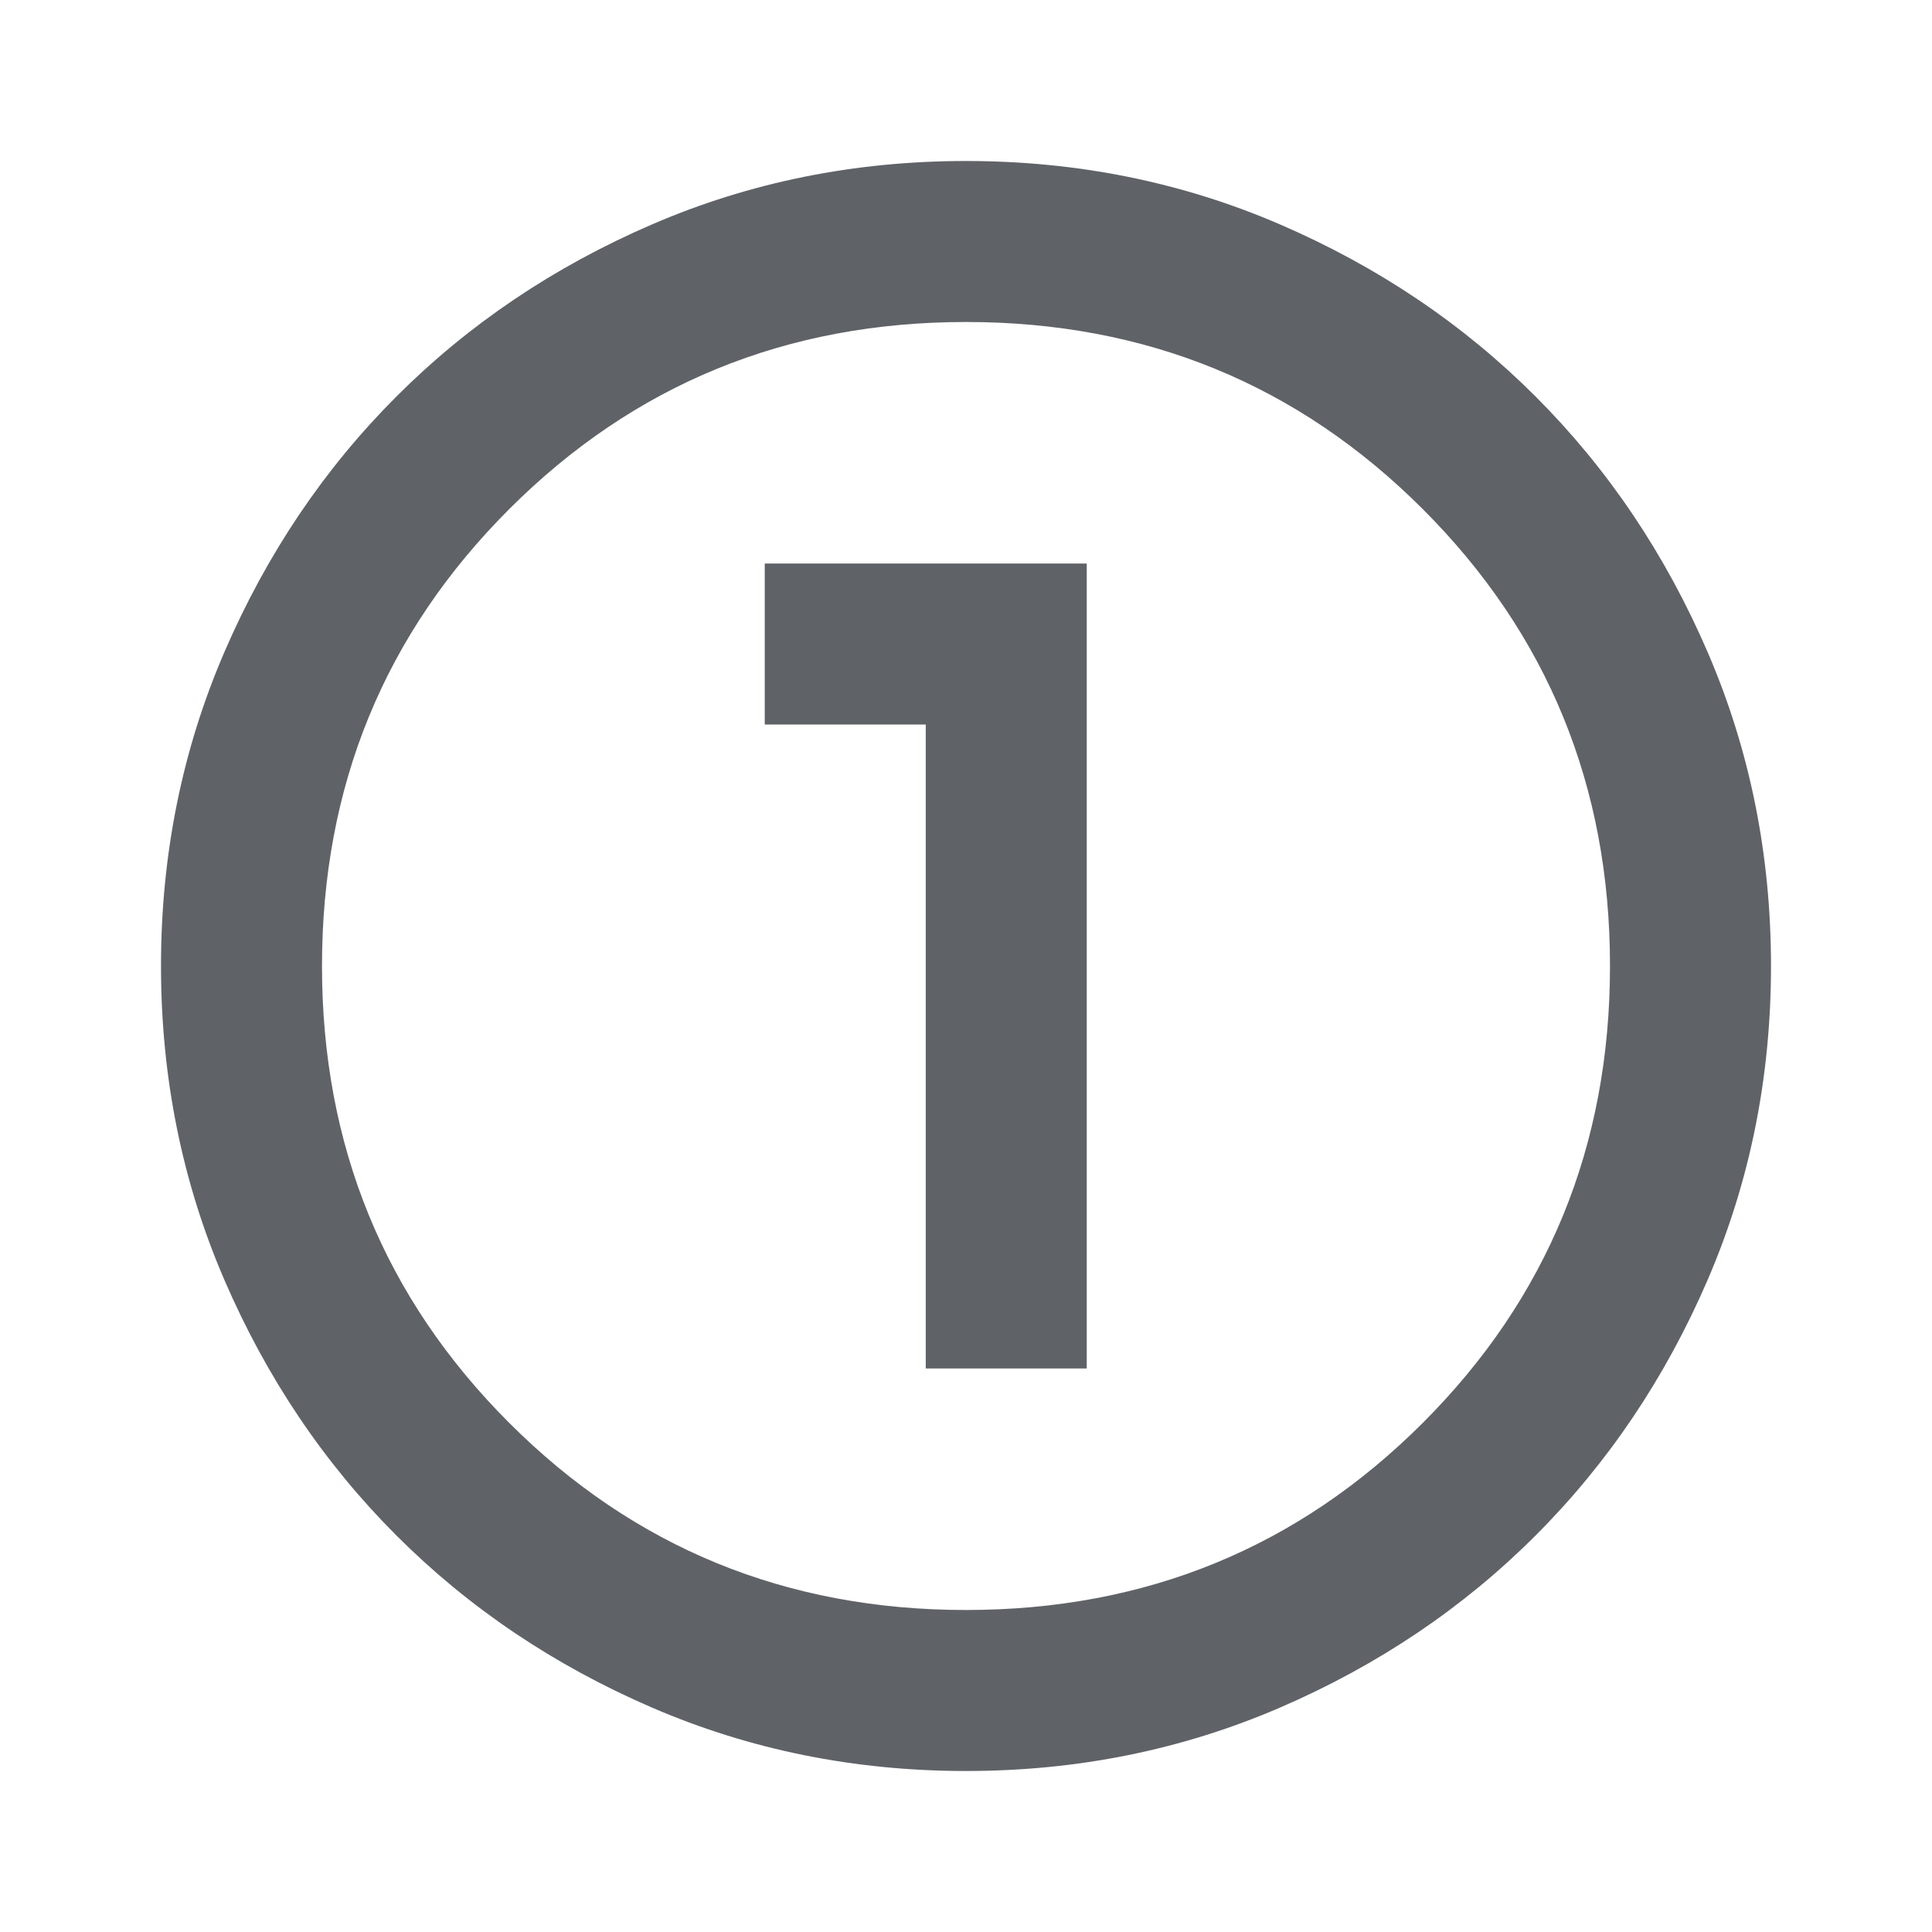
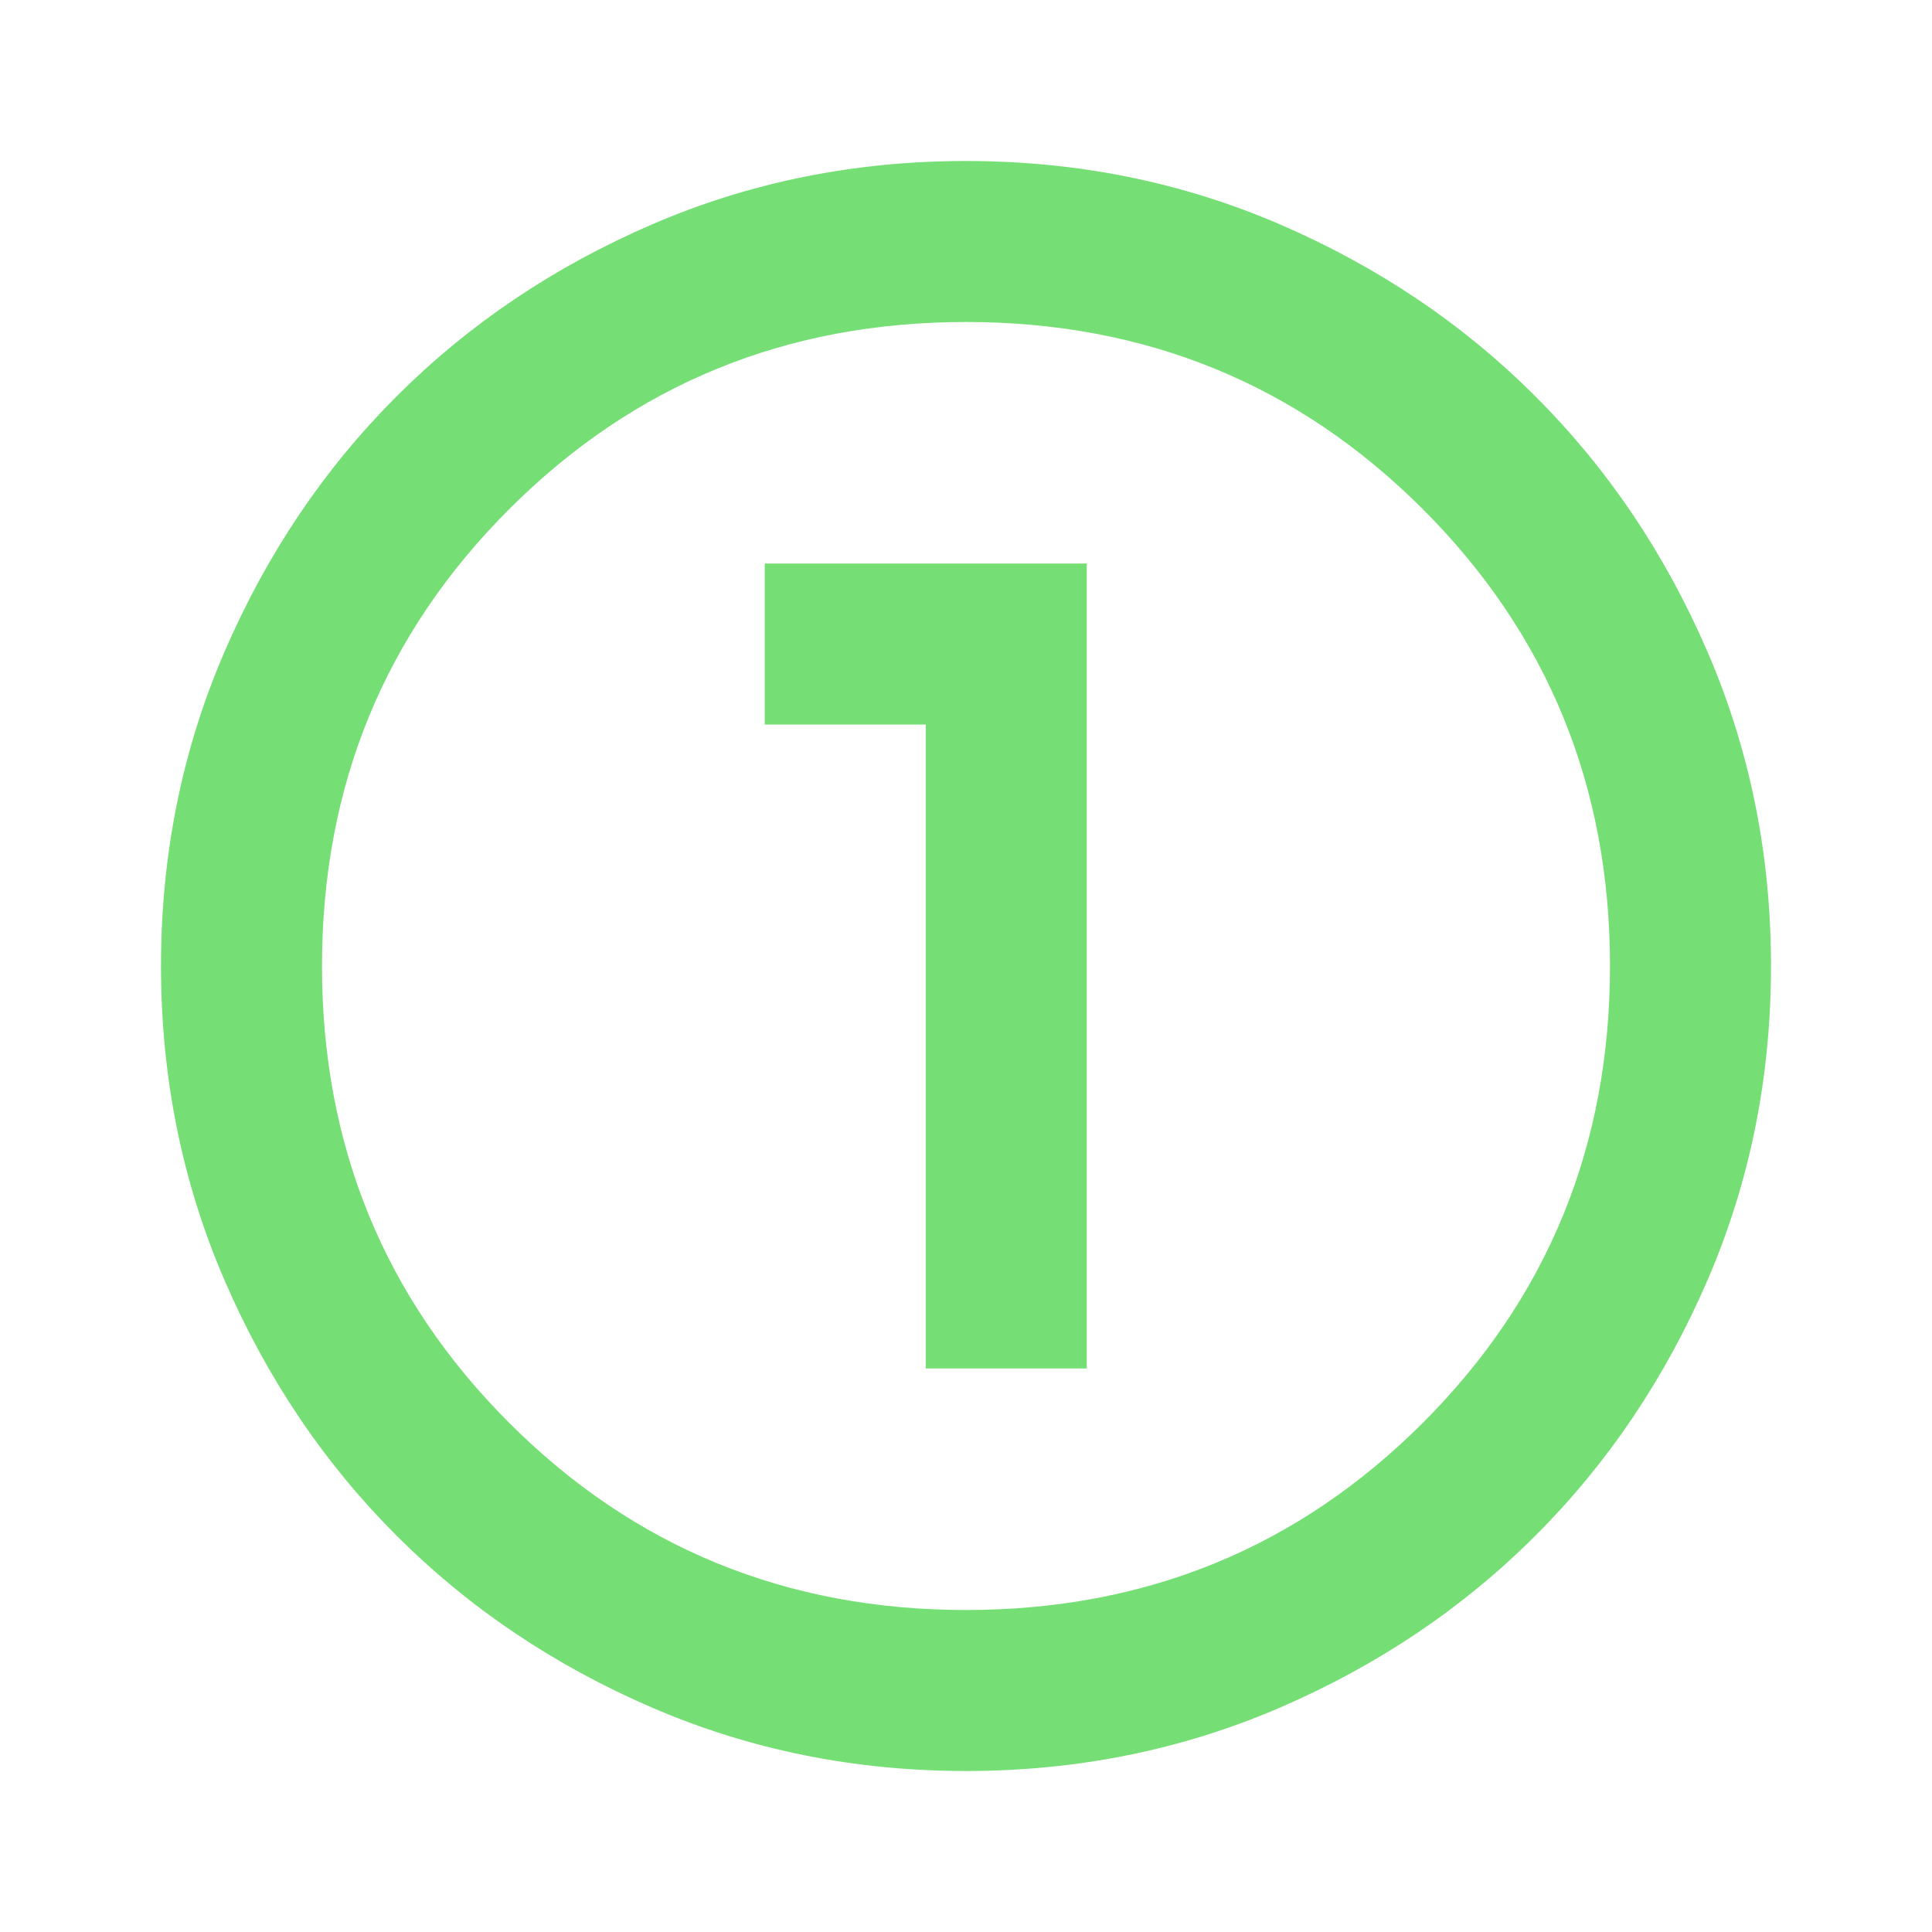
- <svg xmlns="http://www.w3.org/2000/svg" height="24px" viewBox="0 -960 960 960" width="24px" fill="#5f6368">
+ <svg xmlns="http://www.w3.org/2000/svg" height="24px" viewBox="0 -960 960 960" width="24px" fill="#75df75">
  <path d="M480-80q-83 0-156-31.5T197-197q-54-54-85.5-127T80-480q0-83 31.5-156T197-763q54-54 127-85.5T480-880q83 0 156 31.5T763-763q54 54 85.5 127T880-480q0 83-31.5 156T763-197q-54 54-127 85.5T480-80Zm0-80q134 0 227-93t93-227q0-134-93-227t-227-93q-134 0-227 93t-93 227q0 134 93 227t227 93Zm0-320Zm-20 200h80v-400H380v80h80v320Z" />
</svg>
